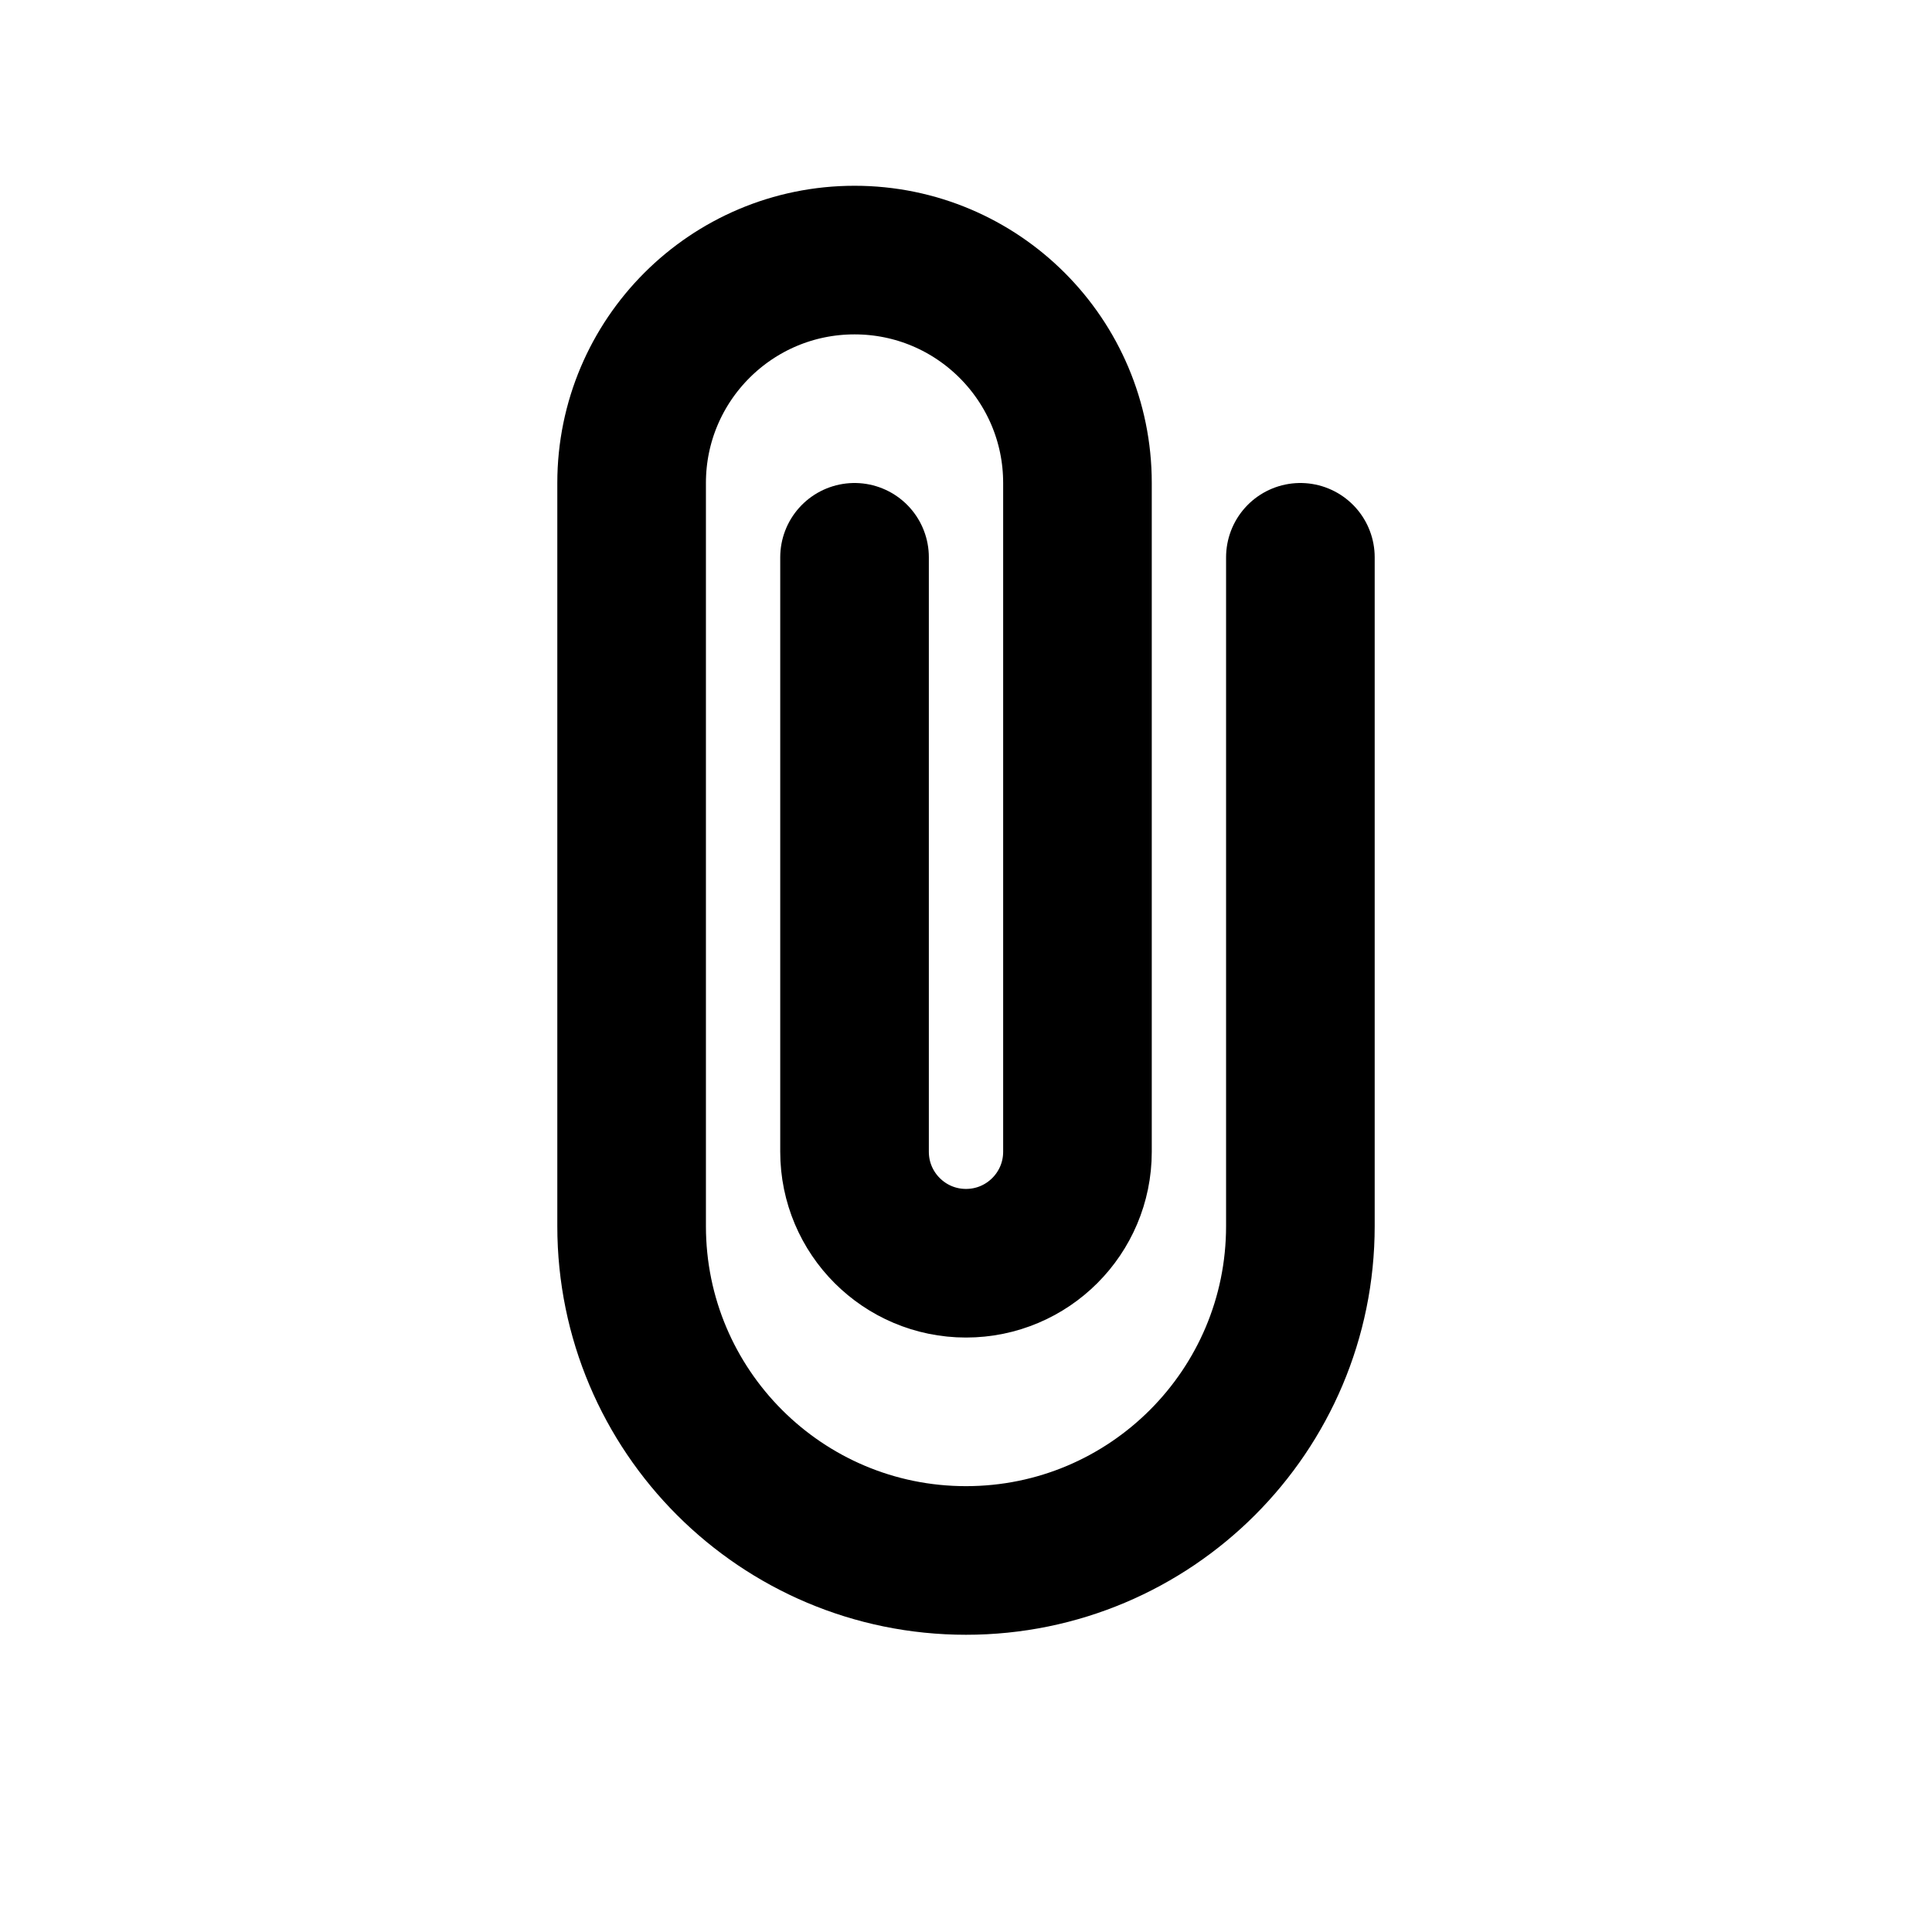
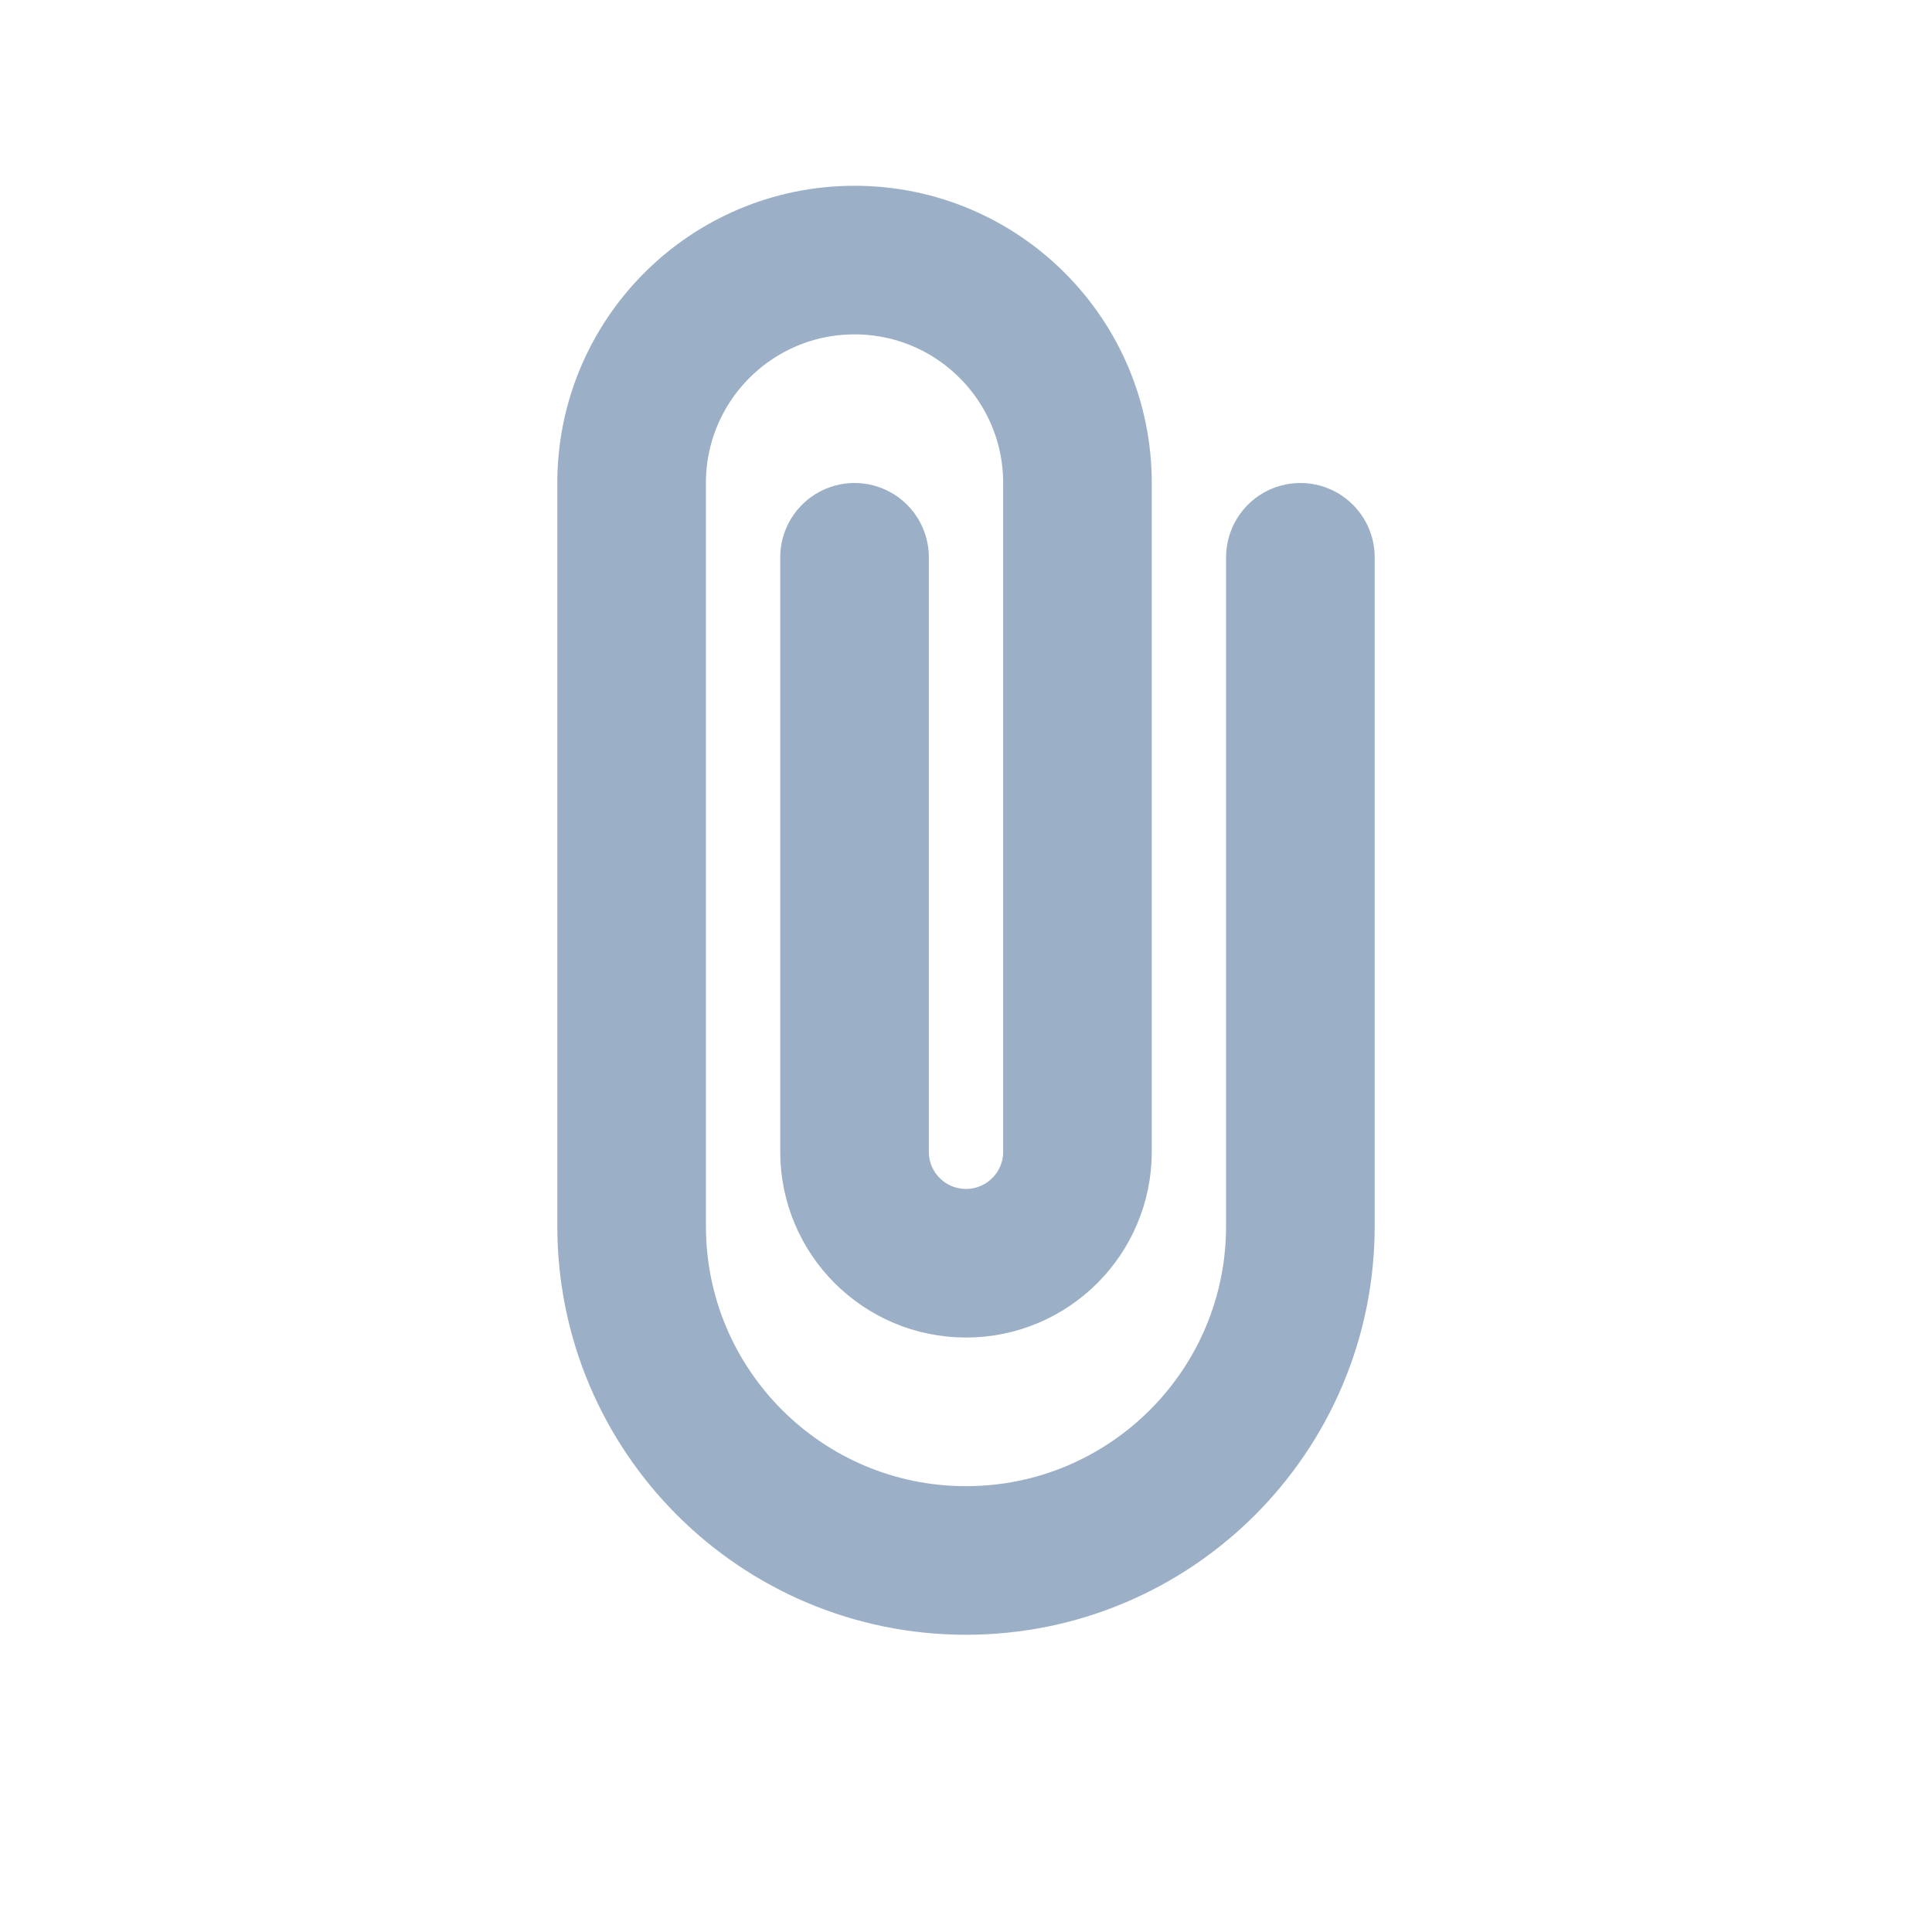
<svg xmlns="http://www.w3.org/2000/svg" width="24" height="24" viewBox="-1 -1 26 26">
-   <path d="M16.5 6.5v9a4.5 4.5 0 0 1-9 0v-10a3 3 0 1 1 6 0v9a1.5 1.5 0 0 1-3 0v-8" fill="none" stroke="#000" stroke-width="2" stroke-linecap="round" stroke-linejoin="round" />
+   <path d="M16.5 6.5v9a4.5 4.5 0 0 1-9 0v-10a3 3 0 1 1 6 0v9a1.5 1.5 0 0 1-3 0v-8" fill="none" stroke="#9bb0c7" stroke-width="2" stroke-linecap="round" stroke-linejoin="round" />
</svg>
